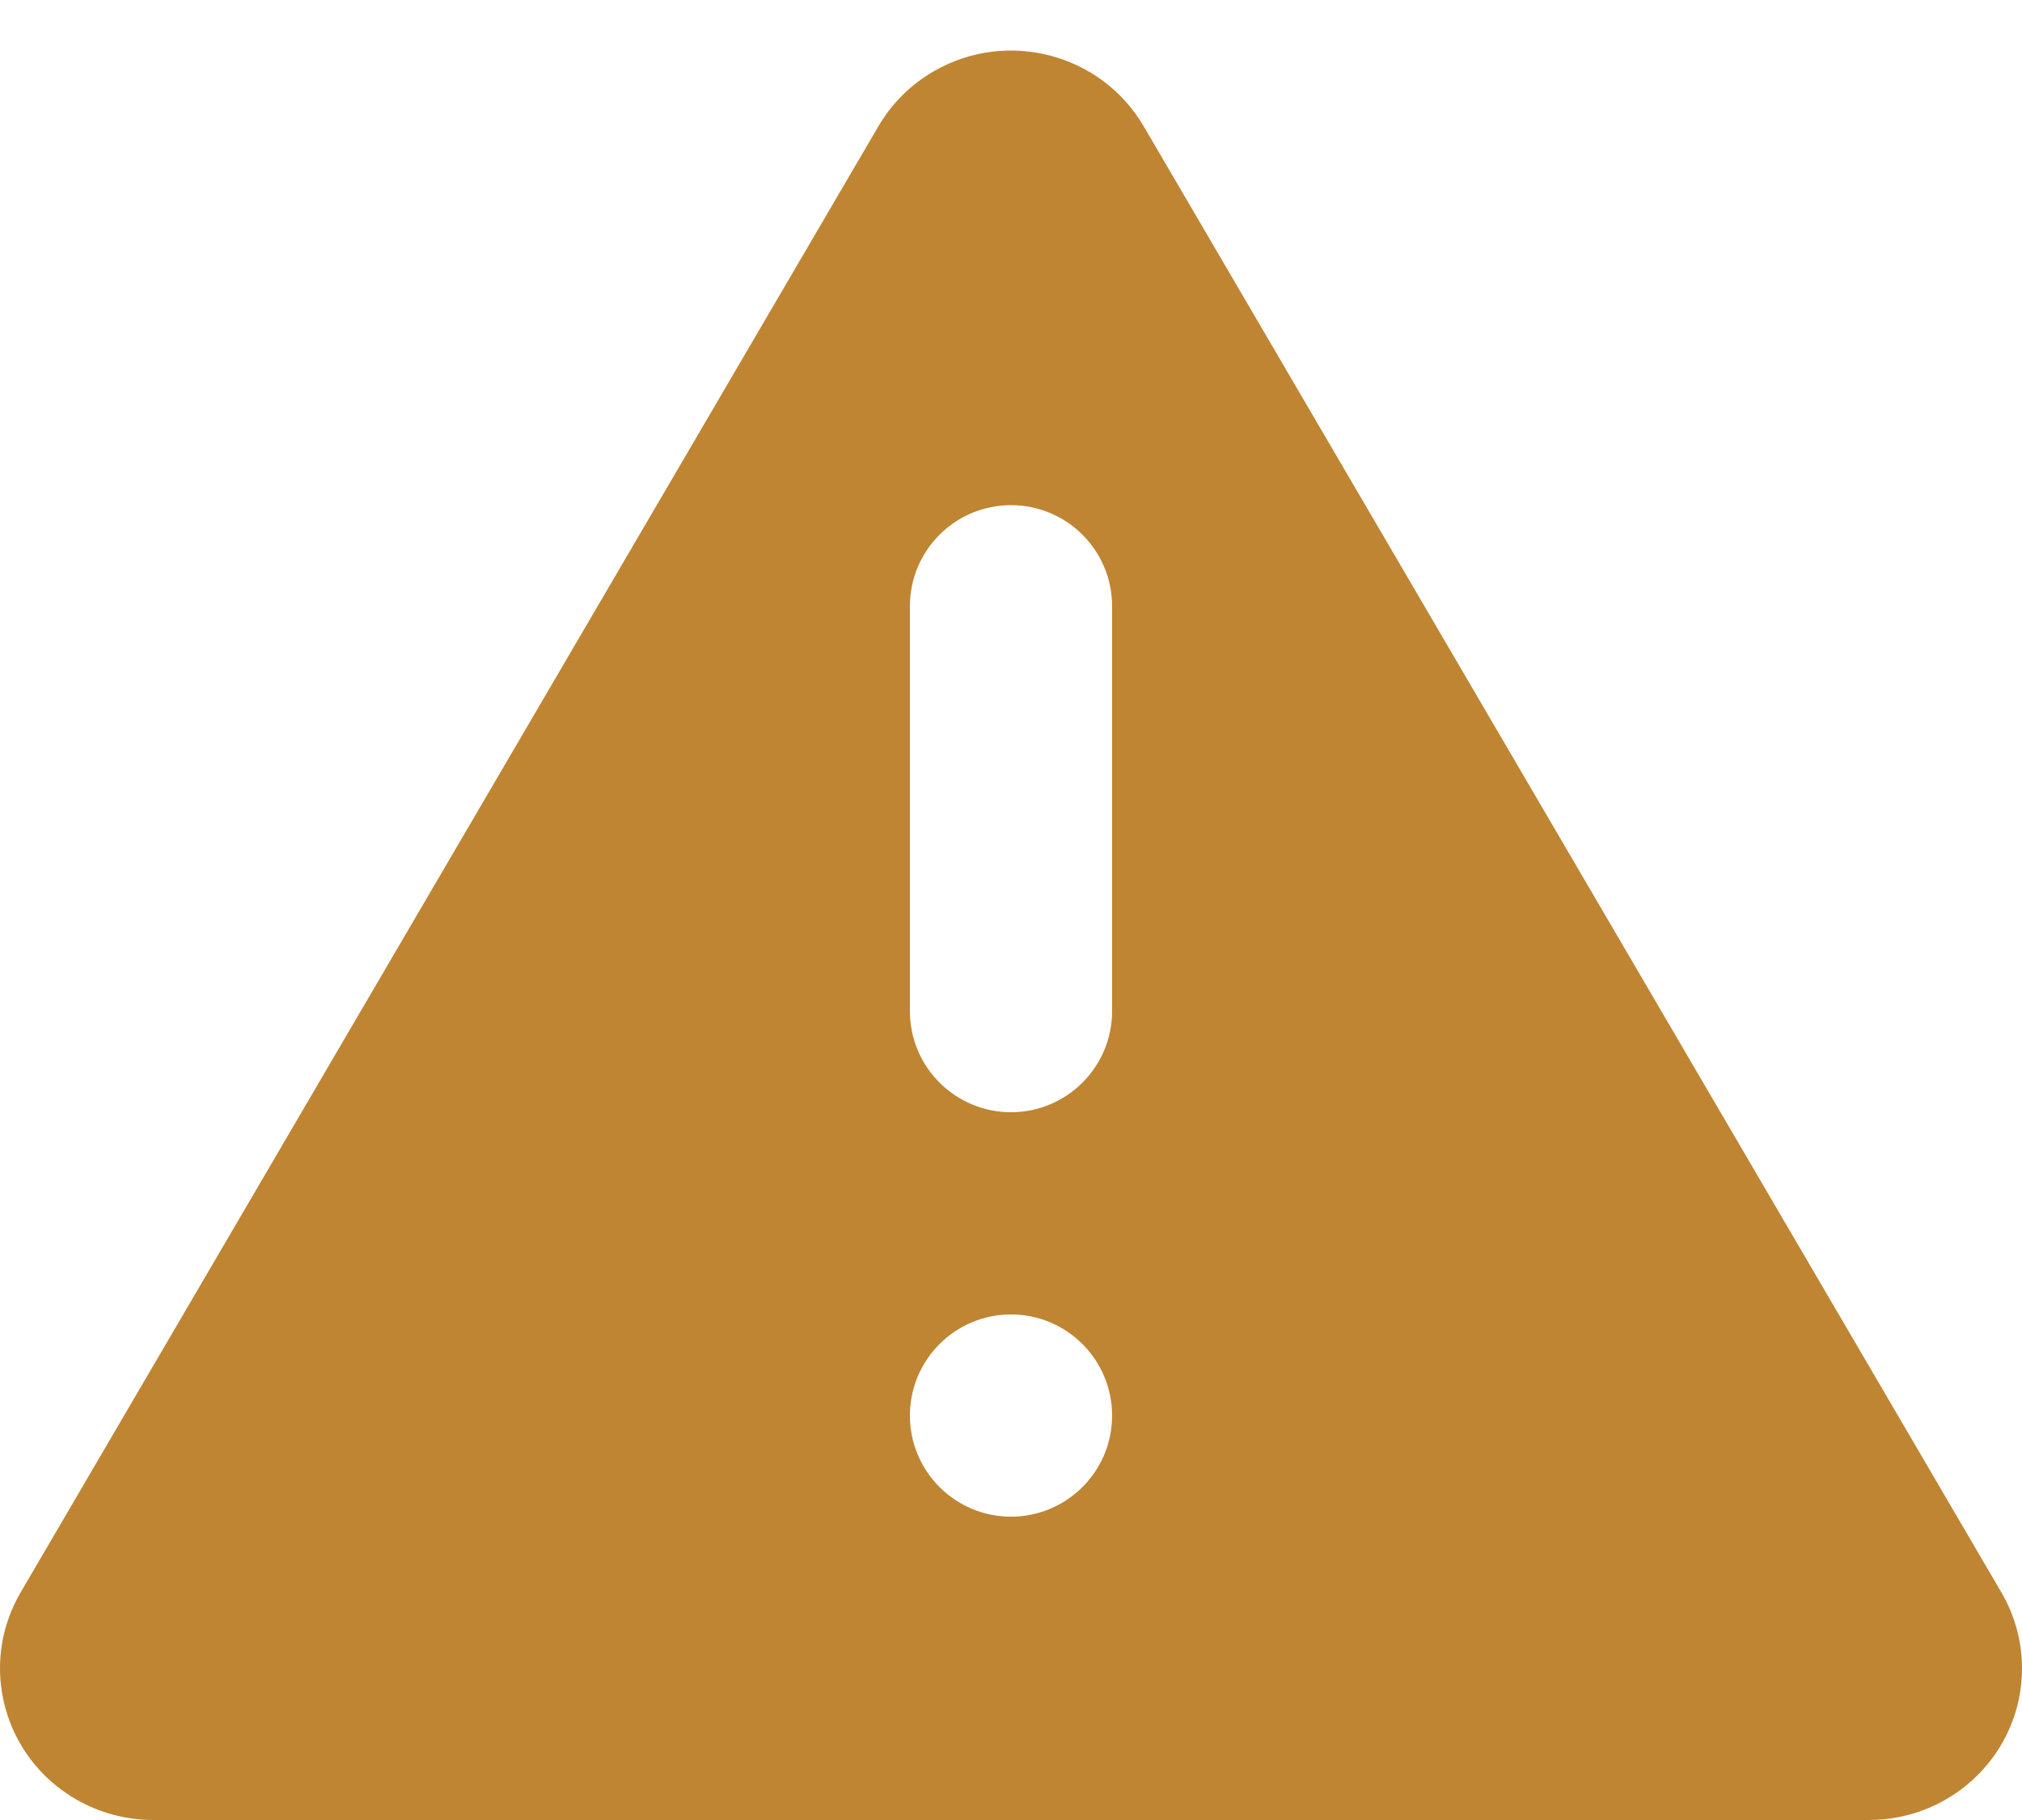
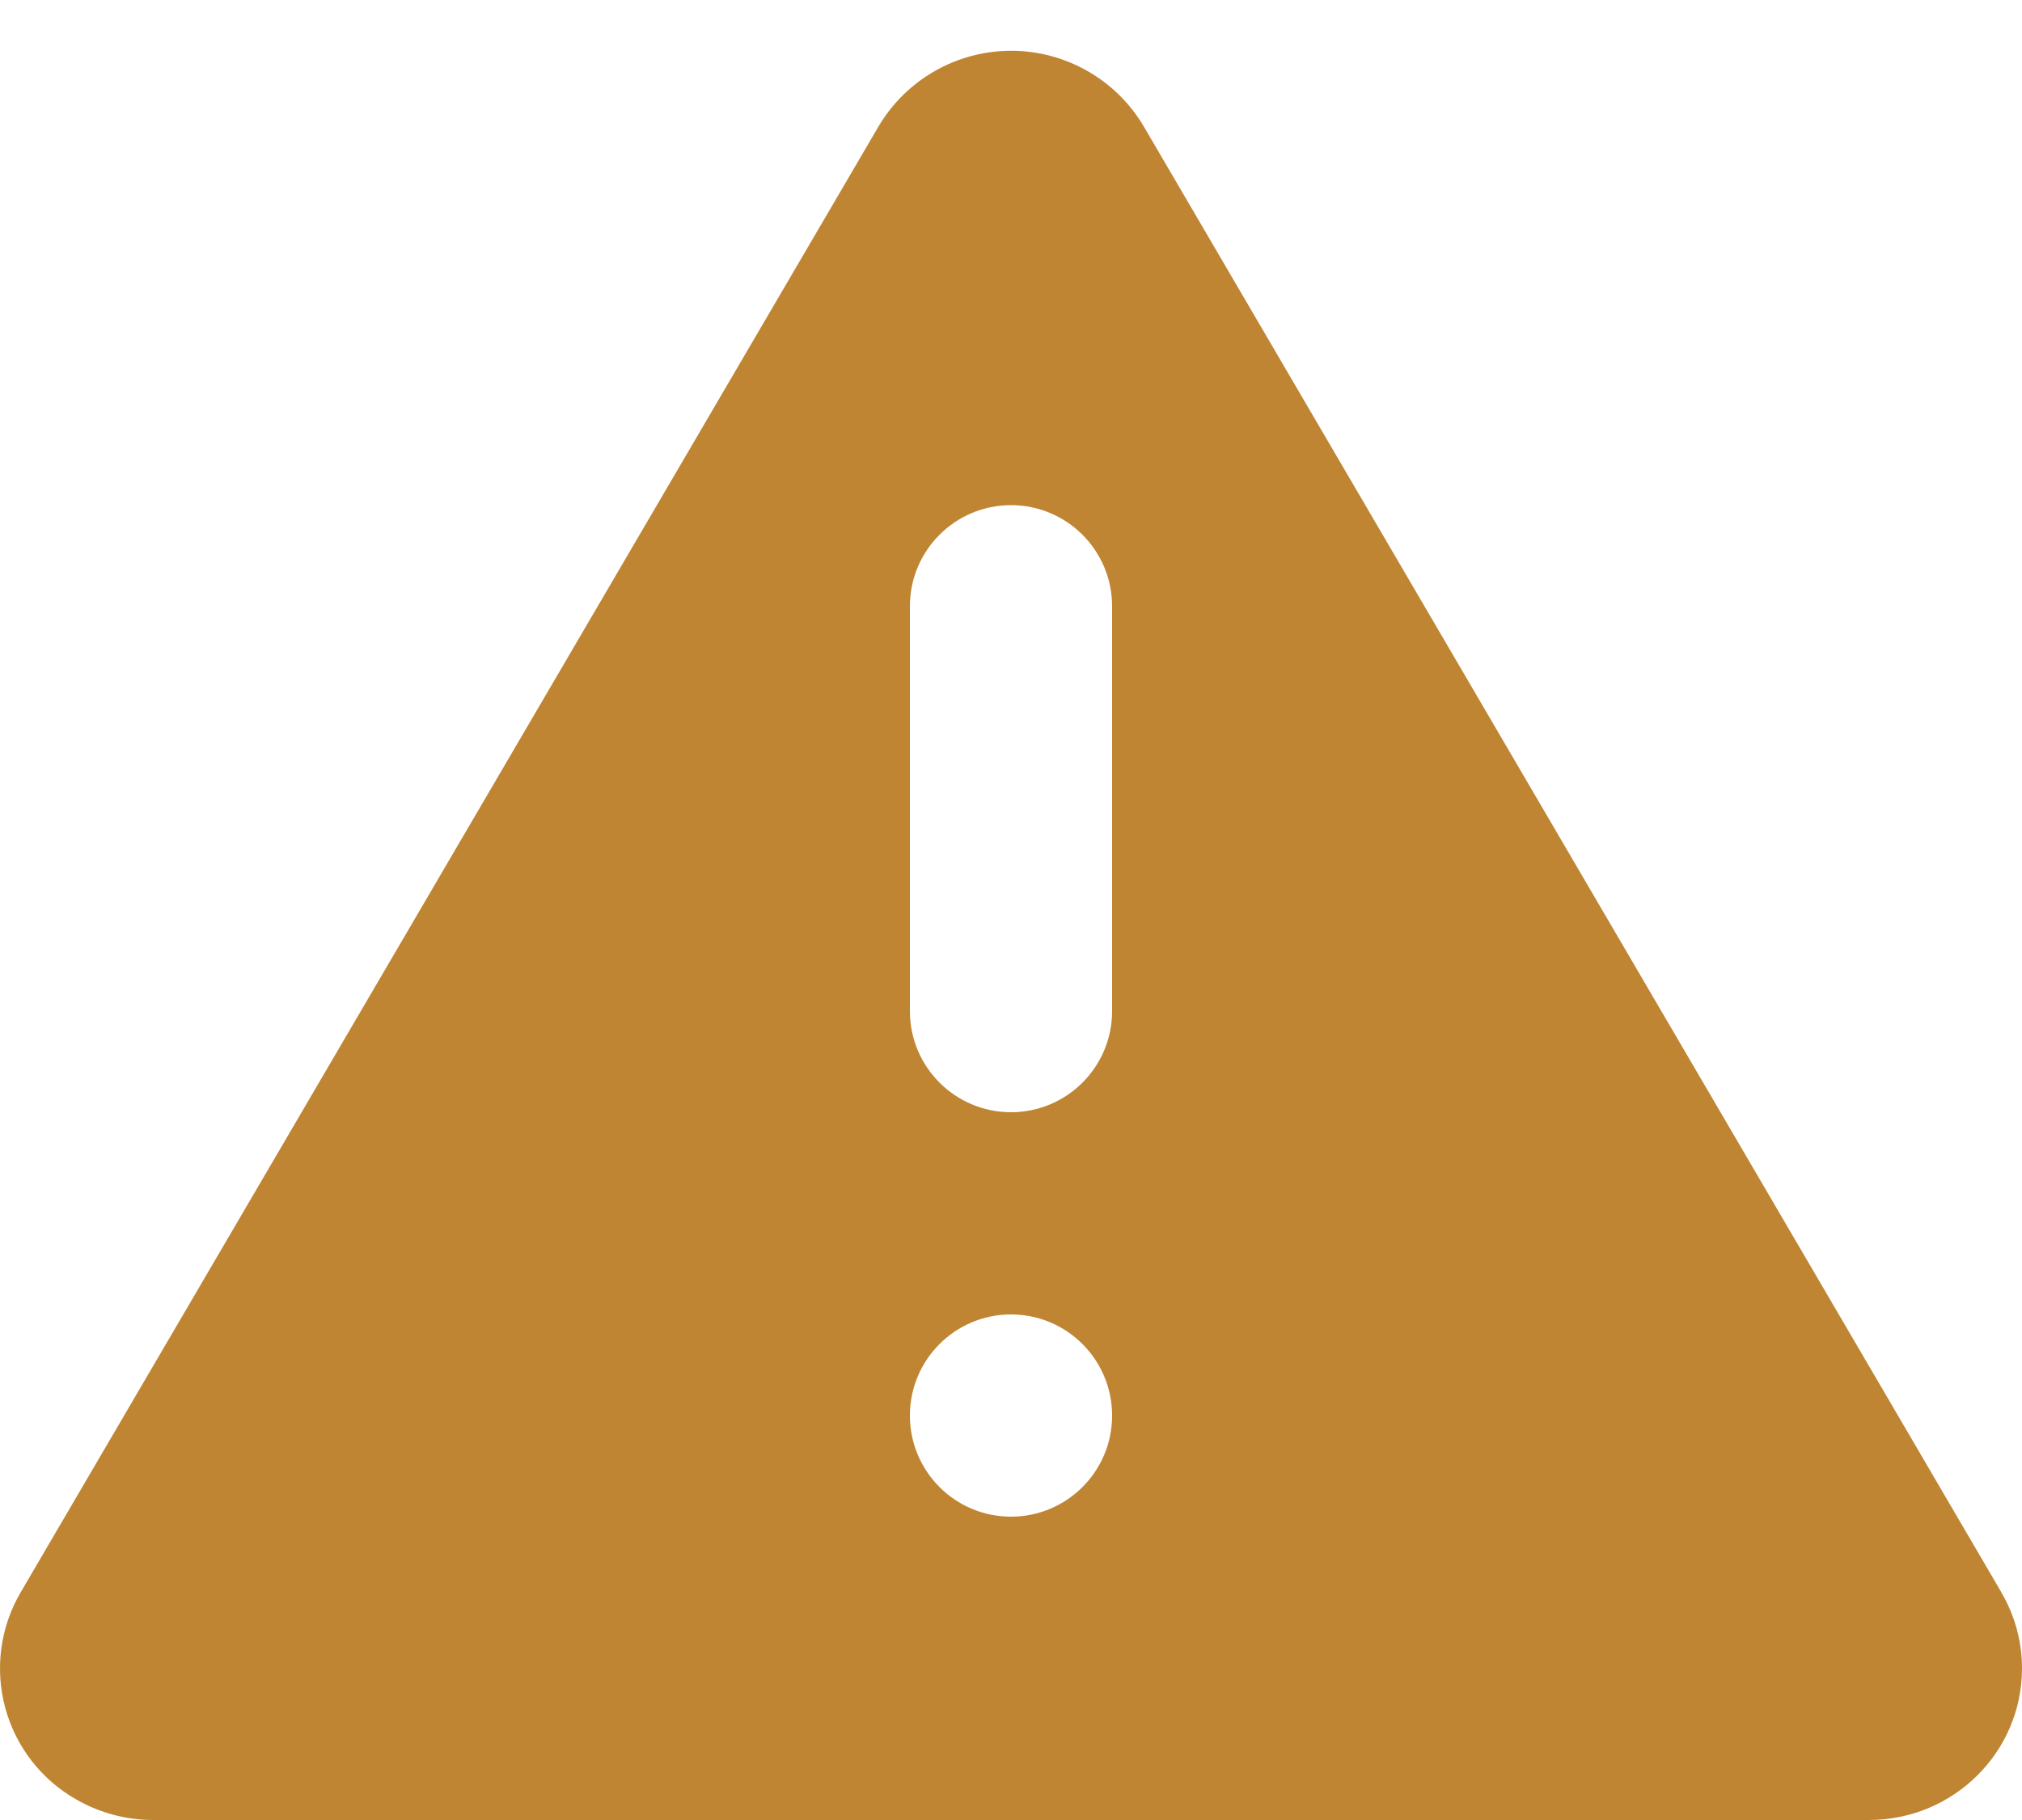
<svg xmlns="http://www.w3.org/2000/svg" width="20" height="18" viewBox="0 0 20 18" fill="none">
-   <path fill-rule="evenodd" clip-rule="evenodd" d="M19.796 15.749C19.93 15.978 20 16.237 20 16.501C20 17.329 19.322 18 18.485 18H1.516C1.249 18 0.987 17.93 0.756 17.798C0.032 17.383 -0.215 16.466 0.204 15.749L8.689 1.248C8.821 1.022 9.012 0.833 9.241 0.702C9.965 0.287 10.892 0.532 11.312 1.248L19.796 15.749ZM10 15C10.552 15 11 14.552 11 14C11 13.448 10.552 13 10 13C9.448 13 9 13.448 9 14C9 14.552 9.448 15 10 15ZM9 10C9 10.552 9.448 11 10 11C10.552 11 11 10.552 11 10V5.996C11 5.443 10.552 4.996 10 4.996C9.448 4.996 9 5.443 9 5.996V10Z" fill="#BF8532" />
+   <path fill-rule="evenodd" clip-rule="evenodd" d="M19.796 15.75c.134.228.204.487.204.75 0 .829-.678 1.5-1.515 1.5H1.515c-.266 0-.528-.07-.759-.202a1.49 1.49 0 01-.552-2.049L8.69 1.25a1.524 1.524 0 012.623 0l8.484 14.5zM10 15a1 1 0 100-2 1 1 0 000 2zm-1-5a1 1 0 102 0V5.996a1 1 0 10-2 0V10z" fill="#BF8532" />
</svg>
